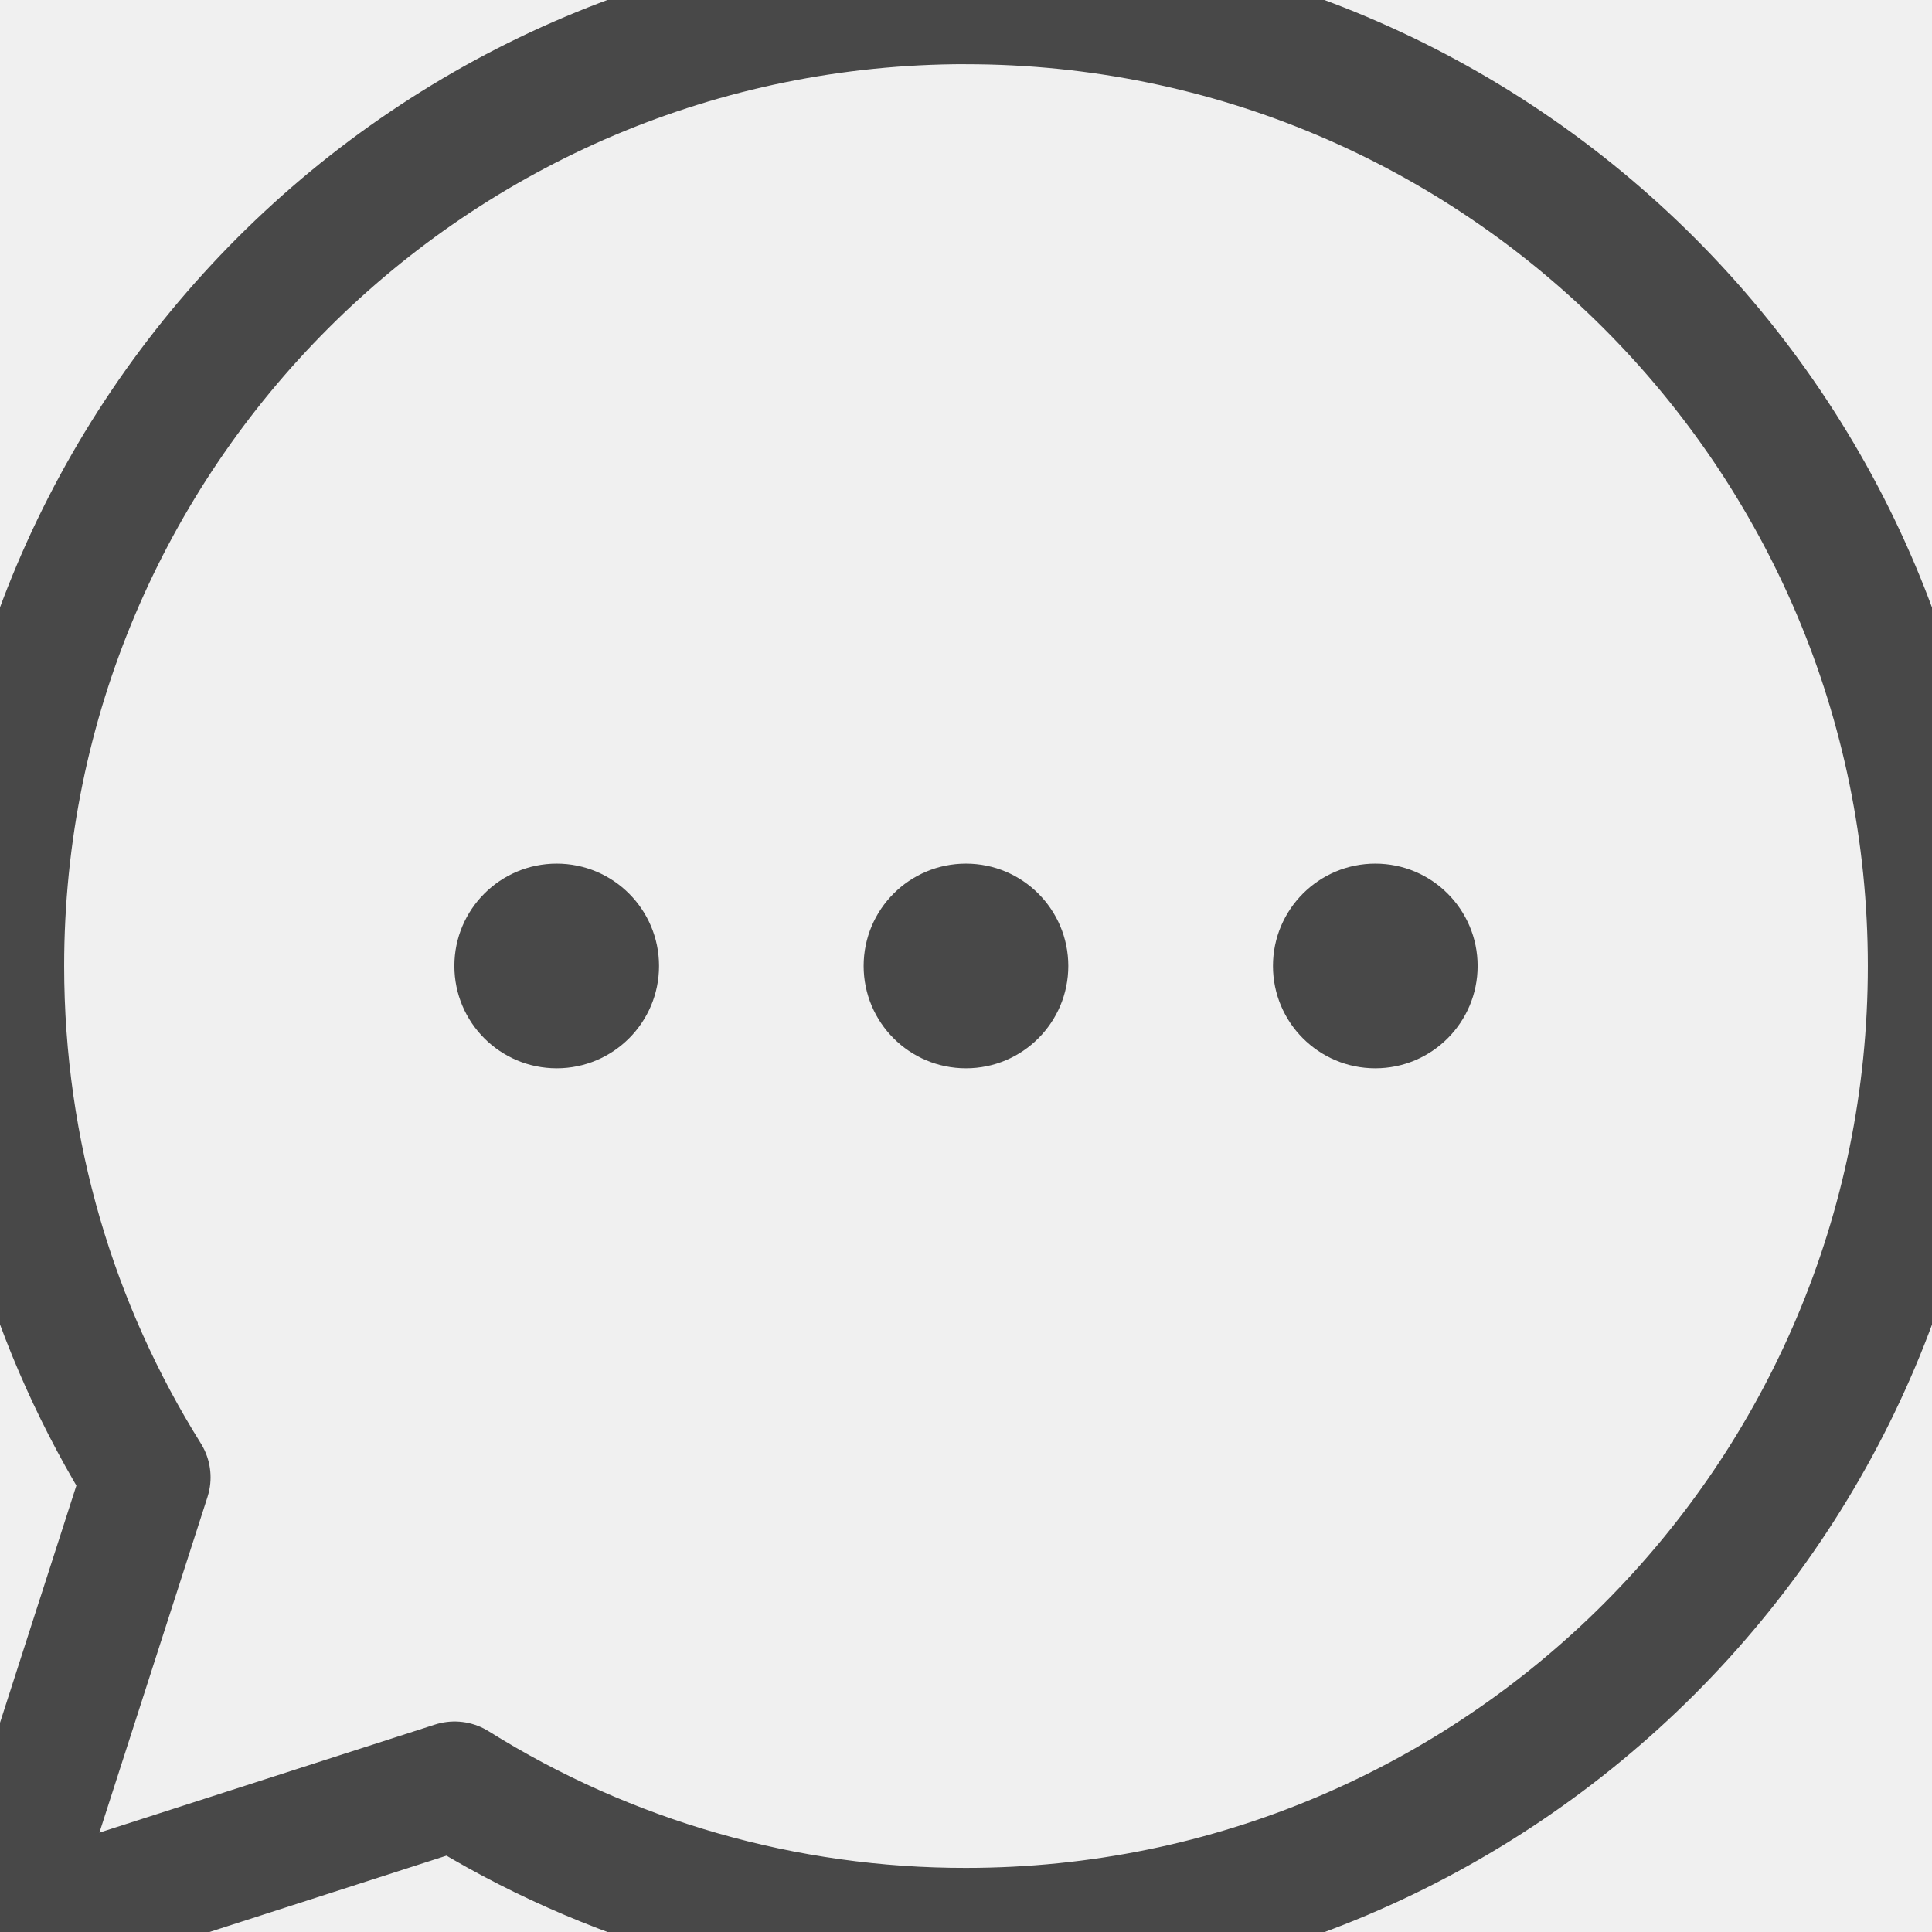
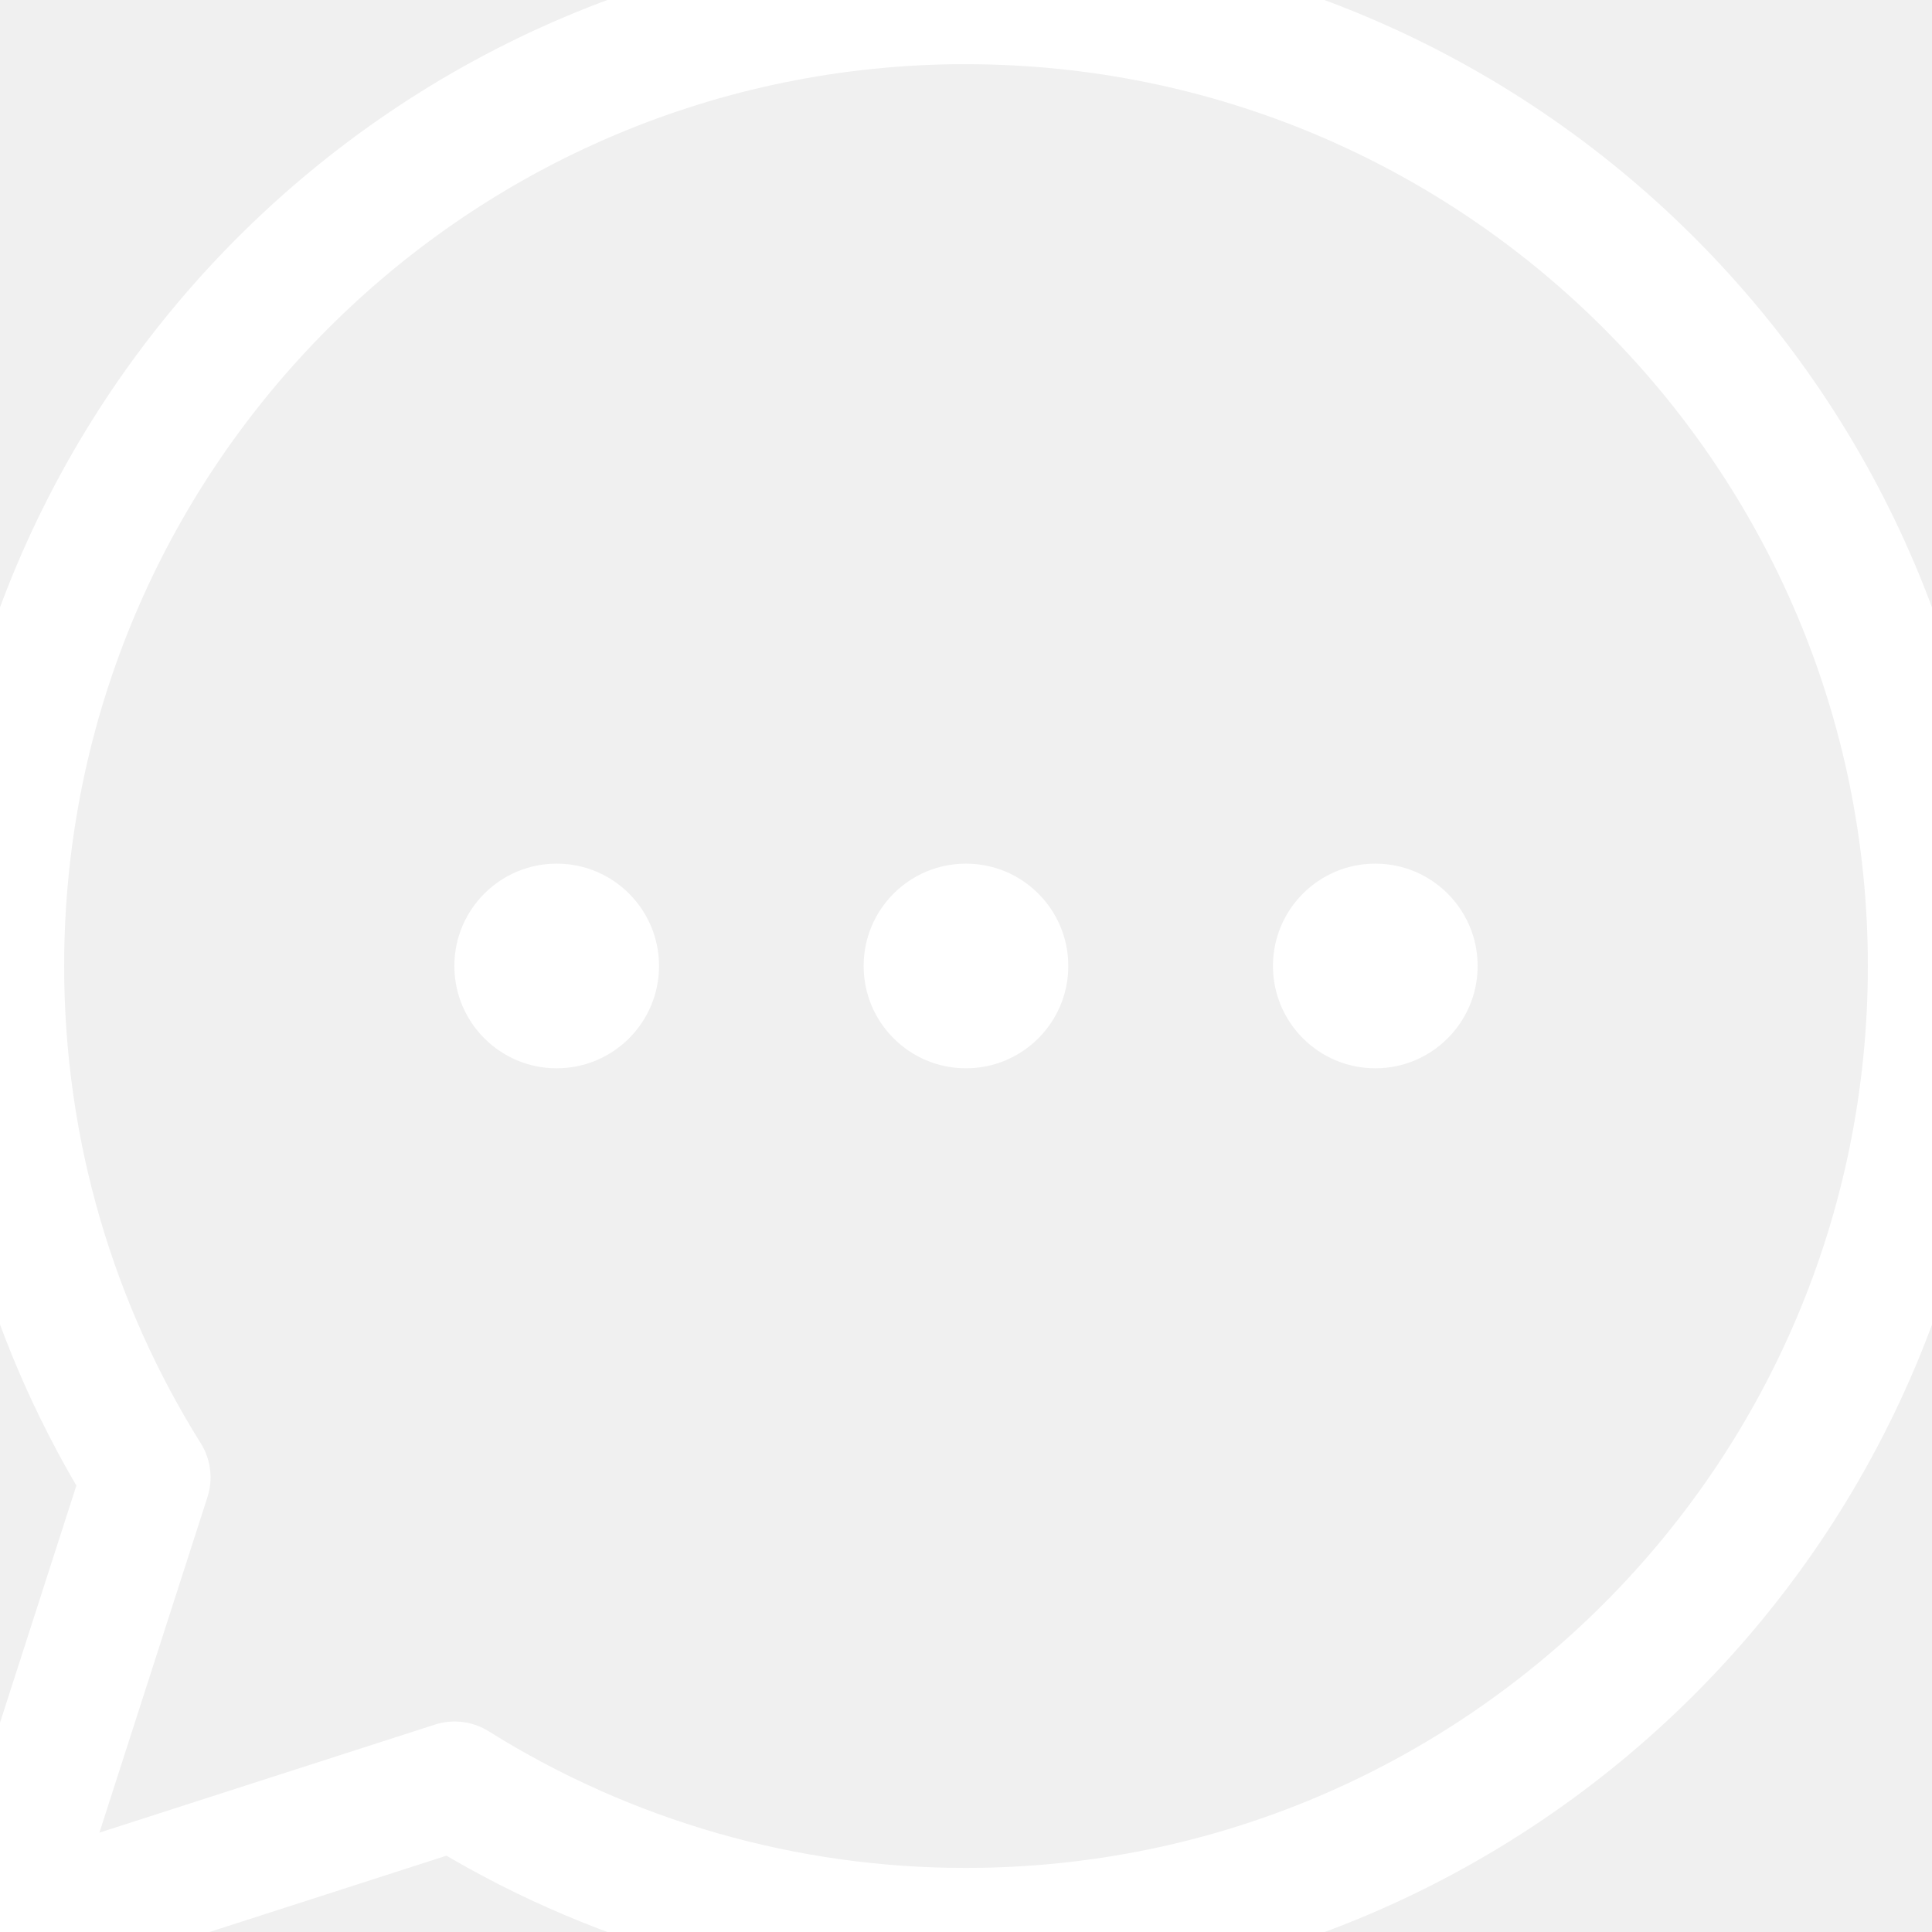
<svg xmlns="http://www.w3.org/2000/svg" width="30.113" height="30.113" viewBox="1.276 1.278 30.113 30.113">
  <g data-name="g885">
    <g data-name="g887">
      <g data-name="g889" transform="translate(0 .002)" clip-path="url(&quot;#a&quot;)">
        <g data-name="g895">
-           <path d="M16.332 1.276c-8.315 0-15.056 6.741-15.056 15.056 0 2.928.836 5.66 2.282 7.971L1.276 31.39l7.086-2.282a14.985 14.985 0 0 0 7.97 2.282c8.316 0 15.057-6.741 15.057-15.057 0-8.315-6.741-15.056-15.057-15.056Z" stroke-linejoin="round" stroke-linecap="round" stroke-width="2" stroke="#484848" fill="transparent" data-name="path897" />
+           <path d="M16.332 1.276c-8.315 0-15.056 6.741-15.056 15.056 0 2.928.836 5.66 2.282 7.971L1.276 31.39l7.086-2.282a14.985 14.985 0 0 0 7.97 2.282c8.316 0 15.057-6.741 15.057-15.057 0-8.315-6.741-15.056-15.057-15.056Z" stroke-linejoin="round" stroke-linecap="round" stroke-width="2" stroke="#fff" fill="transparent" data-name="path897" />
        </g>
        <g data-name="g899">
-           <path d="M17.927 16.332a1.595 1.595 0 1 1-3.19 0 1.595 1.595 0 0 1 3.19 0" fill="#484848" fill-rule="evenodd" data-name="path901" />
+           <path d="M17.927 16.332a1.595 1.595 0 1 1-3.19 0 1.595 1.595 0 0 1 3.19 0" fill="#fff" fill-rule="evenodd" data-name="path901" />
        </g>
        <g data-name="g903">
-           <path d="M24.307 16.332a1.595 1.595 0 1 1-3.19 0 1.595 1.595 0 0 1 3.19 0" fill="#484848" fill-rule="evenodd" data-name="path905" />
+           <path d="M24.307 16.332a1.595 1.595 0 1 1-3.19 0 1.595 1.595 0 0 1 3.19 0" fill="#fff" fill-rule="evenodd" data-name="path905" />
        </g>
        <g data-name="g907">
-           <path d="M11.548 16.332a1.595 1.595 0 1 1-3.19 0 1.595 1.595 0 0 1 3.19 0" fill="#484848" fill-rule="evenodd" data-name="path909" />
+           <path d="M11.548 16.332a1.595 1.595 0 1 1-3.19 0 1.595 1.595 0 0 1 3.19 0" fill="#fff" fill-rule="evenodd" data-name="path909" />
        </g>
      </g>
    </g>
  </g>
  <defs>
    <clipPath id="a">
      <path d="M0-682.665h32.665V-650H0v-32.665Z" data-name="path891" transform="translate(0 682.665)" />
    </clipPath>
  </defs>
</svg>
